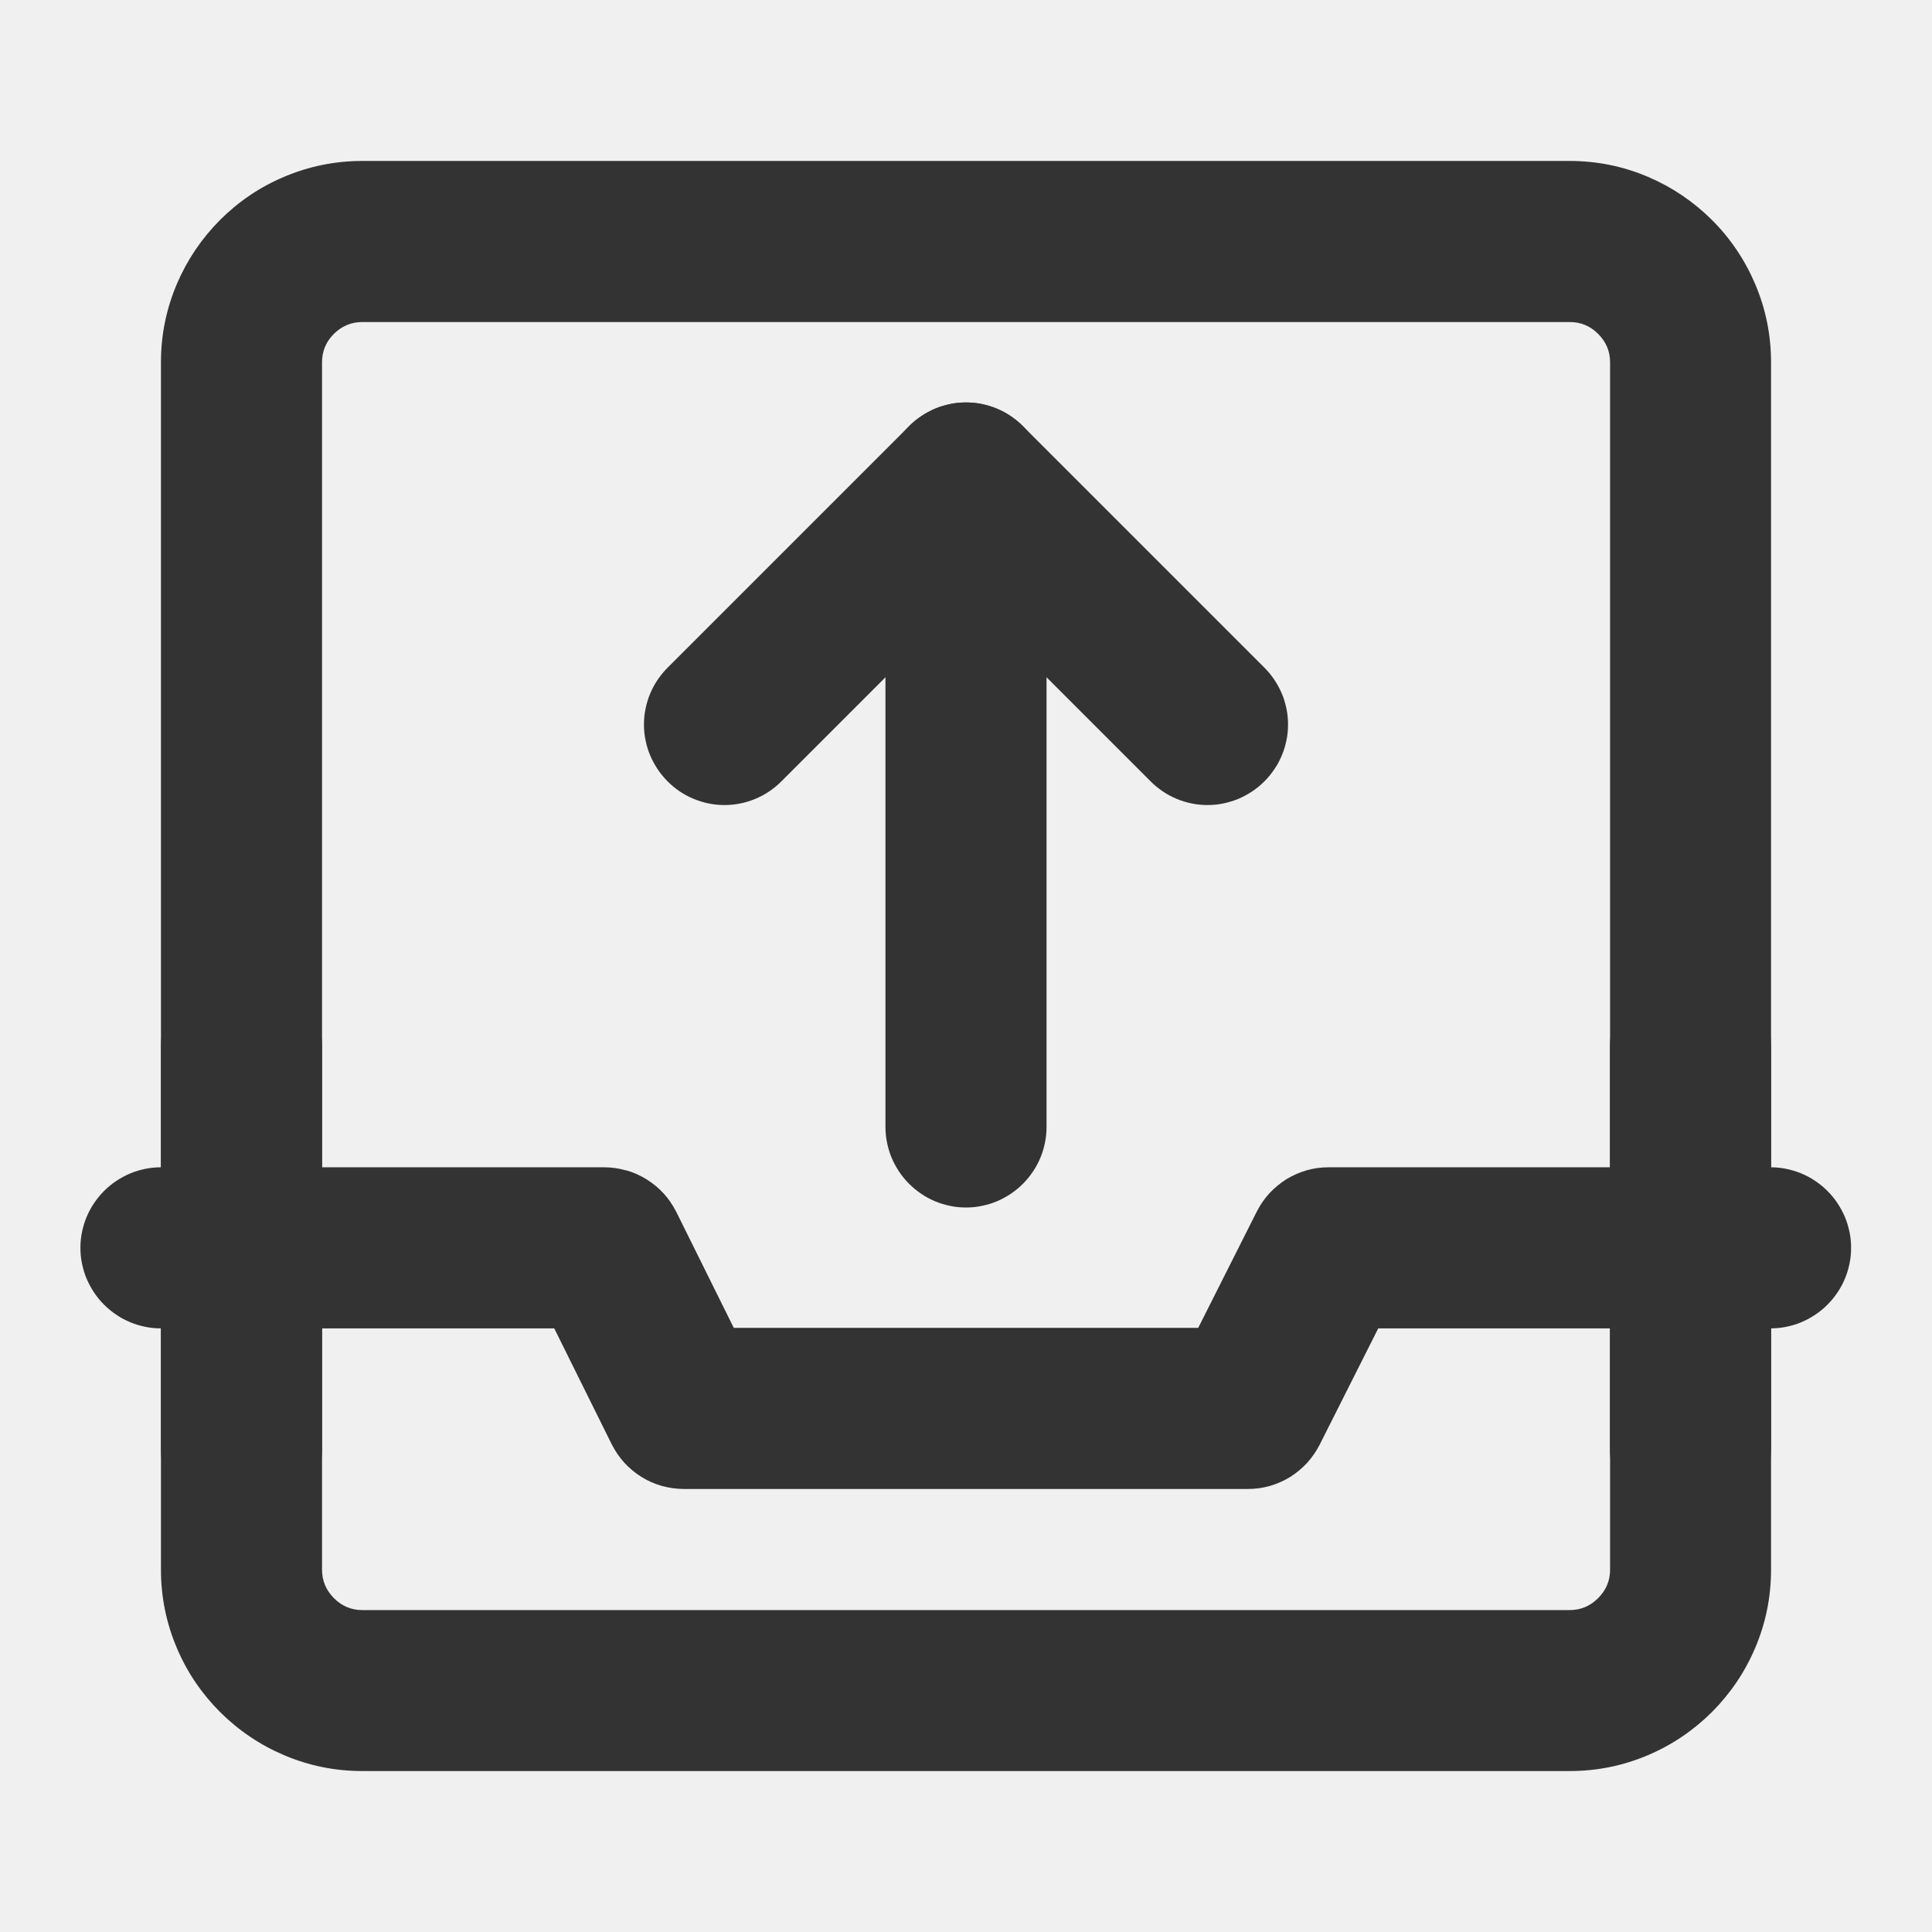
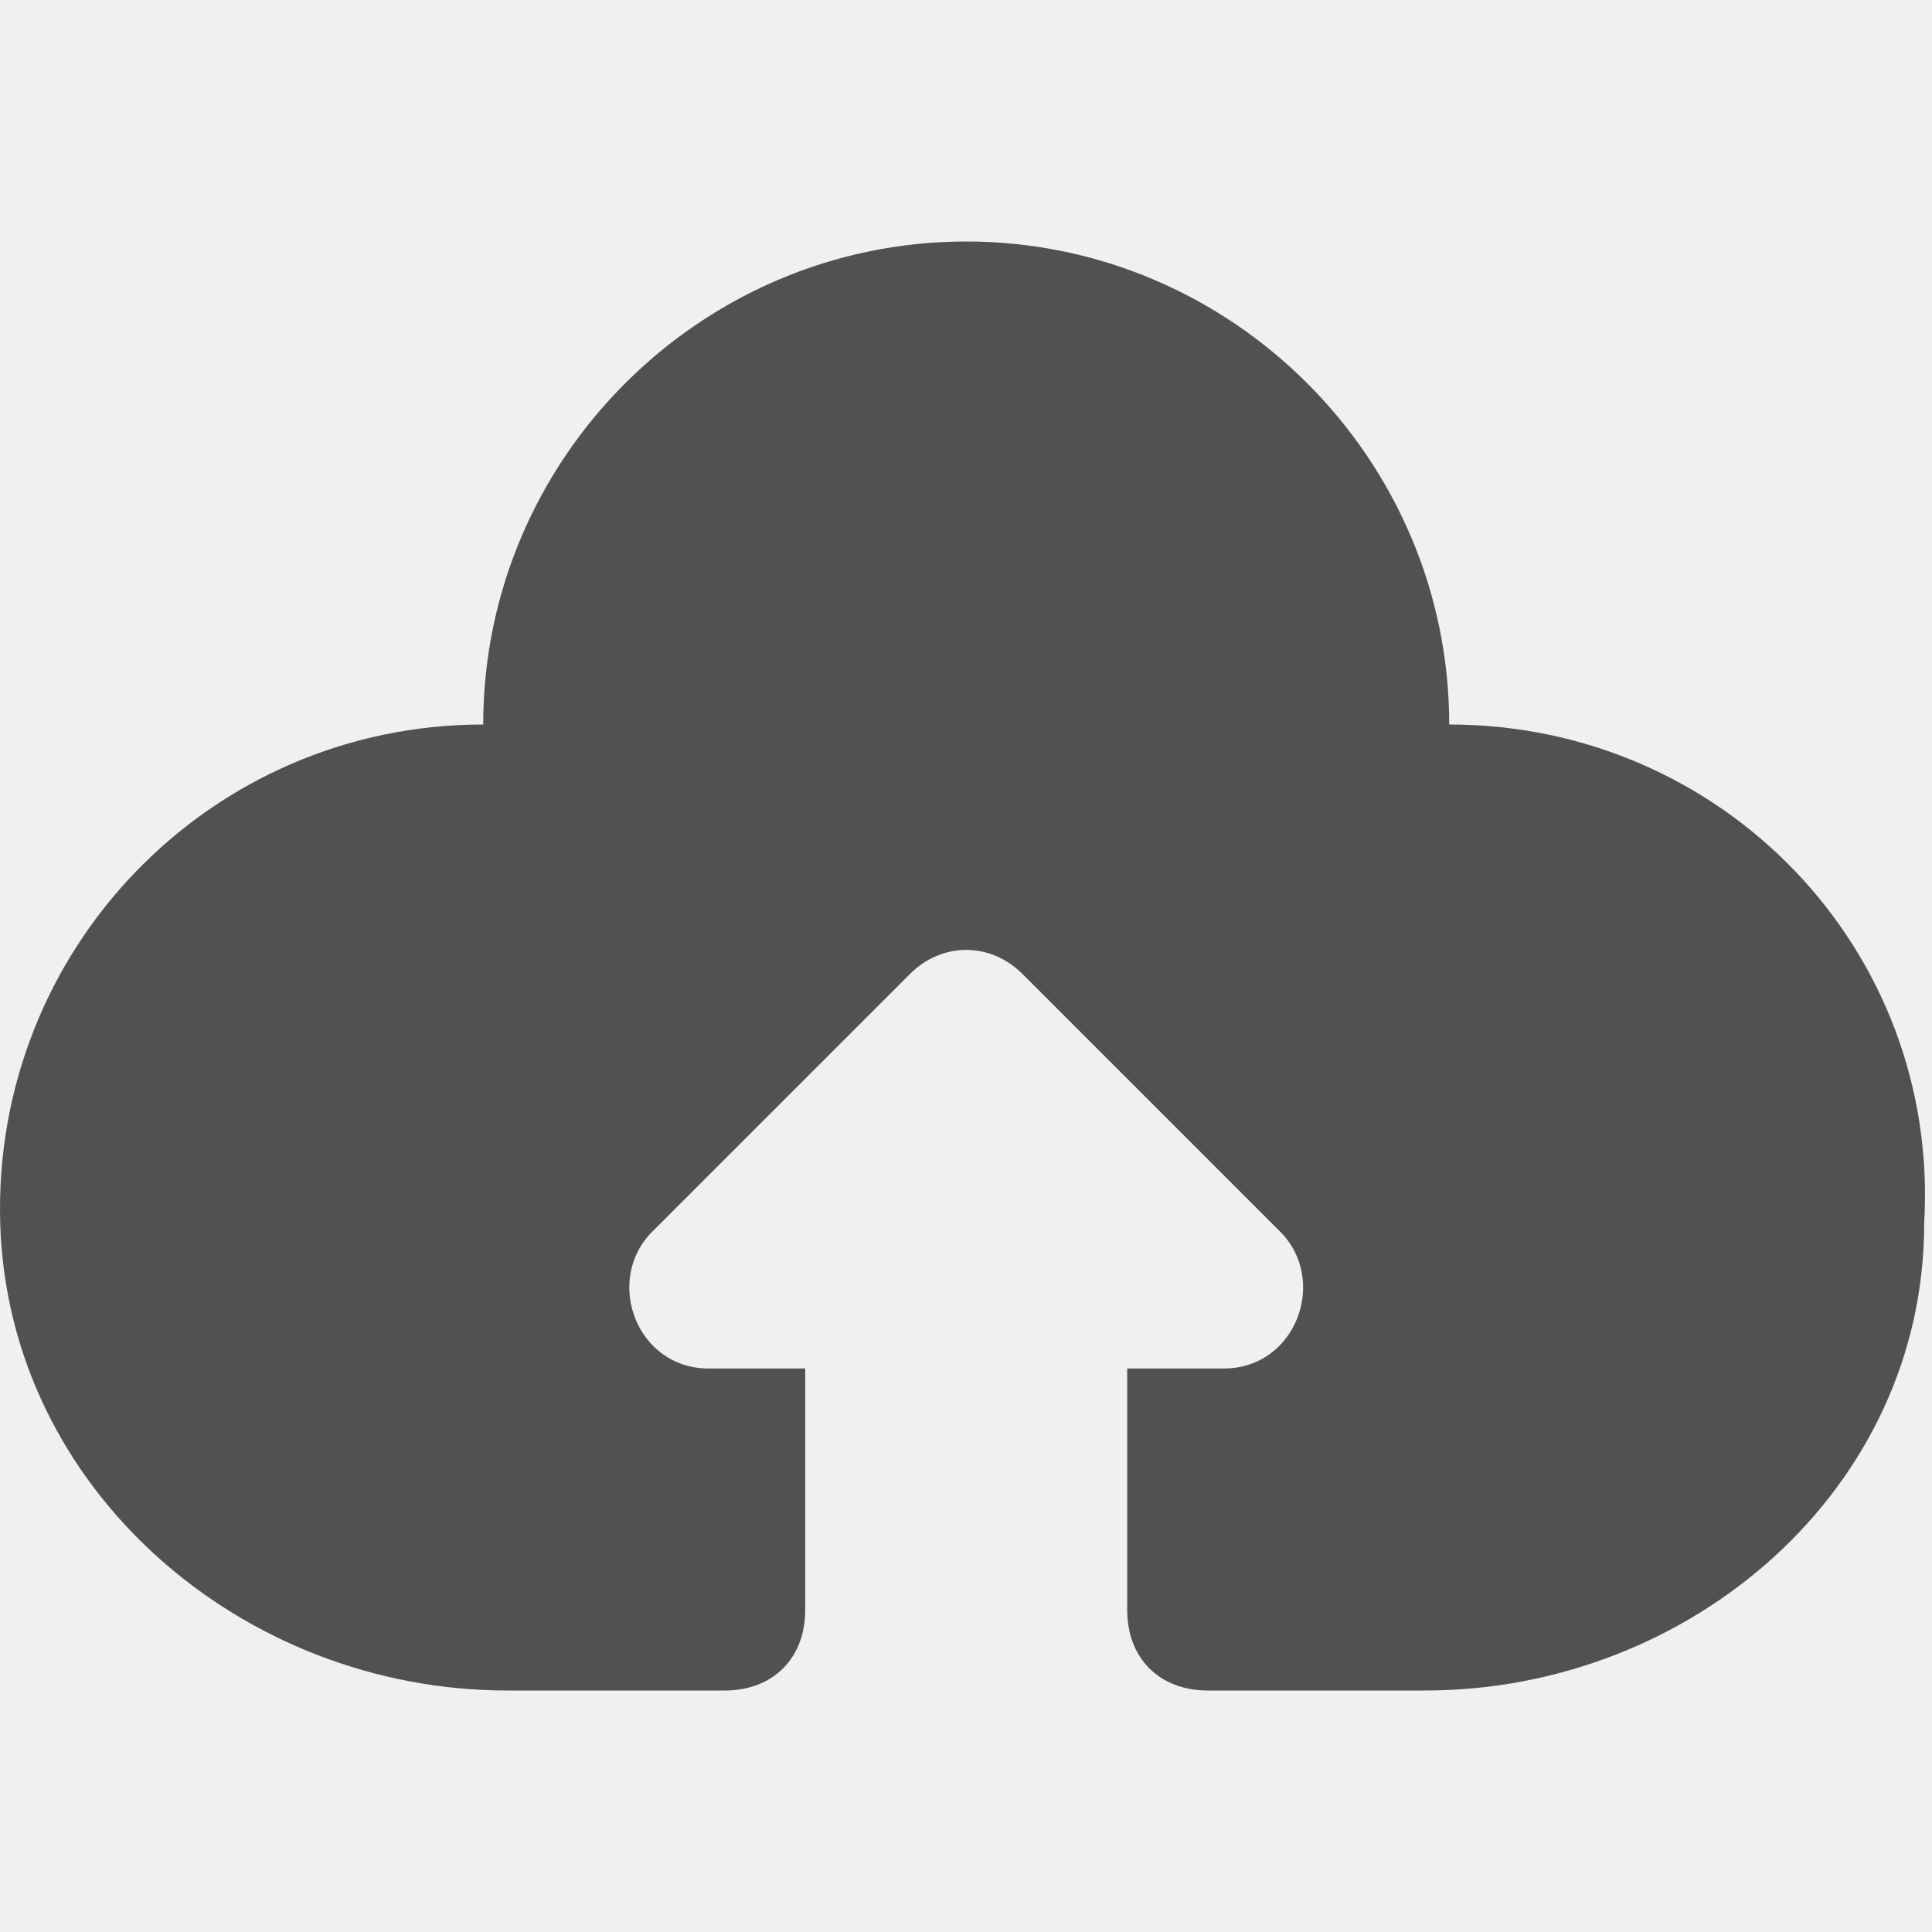
- <svg xmlns="http://www.w3.org/2000/svg" xmlns:xlink="http://www.w3.org/1999/xlink" width="16" height="16" viewBox="0 0 16 16" fill="none">
-   <g opacity="1" transform="translate(0 0)  rotate(0)">
-     <mask id="bg-mask-0" fill="white">
-       <use xlink:href="#path_0" />
-     </mask>
-     <g mask="url(#bg-mask-0)">
-       <path id="路径 1" style="fill:#333333; opacity:1;" d="M1.822,14.178c-0.153,-0.154 -0.273,-0.33 -0.357,-0.529c-0.088,-0.207 -0.132,-0.423 -0.132,-0.649v-10c0,-0.226 0.044,-0.442 0.132,-0.649c0.085,-0.199 0.204,-0.375 0.357,-0.529c0.153,-0.153 0.33,-0.273 0.529,-0.357c0.207,-0.088 0.423,-0.132 0.649,-0.132h10c0.226,0 0.442,0.044 0.649,0.132c0.199,0.085 0.375,0.204 0.529,0.357c0.153,0.153 0.272,0.33 0.357,0.529c0.088,0.207 0.132,0.423 0.132,0.649v10c0,0.226 -0.044,0.442 -0.132,0.649c-0.085,0.199 -0.204,0.375 -0.357,0.529c-0.154,0.153 -0.33,0.272 -0.529,0.357c-0.207,0.088 -0.423,0.132 -0.649,0.132h-10c-0.226,0 -0.442,-0.044 -0.649,-0.132c-0.199,-0.085 -0.375,-0.204 -0.529,-0.357zM13.235,13.235c0.066,-0.066 0.099,-0.144 0.099,-0.235v-10c0,-0.091 -0.033,-0.169 -0.099,-0.235c-0.066,-0.066 -0.144,-0.098 -0.235,-0.098h-10c-0.091,0 -0.169,0.033 -0.235,0.098c-0.066,0.066 -0.098,0.144 -0.098,0.235v10c0,0.091 0.033,0.169 0.098,0.235c0.066,0.066 0.144,0.099 0.235,0.099h10c0.091,0 0.169,-0.033 0.235,-0.099z" />
-       <path id="路径 2" style="fill:#333333; opacity:1;" d="M5.186,9.692c0.06,0.017 0.116,0.042 0.169,0.075c0.053,0.033 0.1,0.072 0.142,0.118c0.042,0.046 0.076,0.097 0.104,0.152l0.476,0.96h3.846l0.485,-0.963c0.028,-0.055 0.062,-0.105 0.104,-0.151c0.042,-0.045 0.089,-0.084 0.141,-0.117c0.053,-0.032 0.109,-0.057 0.168,-0.074c0.059,-0.017 0.12,-0.025 0.182,-0.025h3.66c0.044,0 0.087,0.004 0.13,0.013c0.043,0.009 0.085,0.021 0.125,0.038c0.04,0.017 0.079,0.037 0.115,0.062c0.036,0.024 0.07,0.052 0.101,0.083c0.031,0.031 0.059,0.065 0.083,0.101c0.024,0.036 0.045,0.075 0.062,0.115c0.017,0.04 0.029,0.082 0.038,0.125c0.009,0.043 0.013,0.086 0.013,0.13c0,0.044 -0.004,0.087 -0.013,0.13c-0.009,0.043 -0.021,0.085 -0.038,0.125c-0.017,0.04 -0.037,0.079 -0.062,0.115c-0.024,0.036 -0.052,0.07 -0.083,0.101c-0.031,0.031 -0.065,0.059 -0.101,0.083c-0.036,0.024 -0.075,0.045 -0.115,0.062c-0.04,0.017 -0.082,0.029 -0.125,0.038c-0.043,0.009 -0.086,0.013 -0.13,0.013h-3.249l-0.485,0.963c-0.028,0.055 -0.063,0.105 -0.104,0.151c-0.042,0.045 -0.089,0.084 -0.141,0.117c-0.053,0.032 -0.108,0.057 -0.168,0.074c-0.059,0.017 -0.12,0.025 -0.182,0.025h-4.67c-0.062,0 -0.123,-0.009 -0.183,-0.025c-0.06,-0.017 -0.116,-0.042 -0.169,-0.075c-0.053,-0.033 -0.1,-0.072 -0.142,-0.118c-0.042,-0.046 -0.076,-0.097 -0.104,-0.152l-0.476,-0.96h-3.257c-0.044,0 -0.087,-0.004 -0.13,-0.013c-0.043,-0.009 -0.085,-0.021 -0.125,-0.038c-0.04,-0.017 -0.079,-0.037 -0.115,-0.062c-0.036,-0.024 -0.07,-0.052 -0.101,-0.083c-0.031,-0.031 -0.059,-0.065 -0.083,-0.101c-0.024,-0.036 -0.045,-0.075 -0.062,-0.115c-0.017,-0.04 -0.029,-0.082 -0.038,-0.125c-0.009,-0.043 -0.013,-0.086 -0.013,-0.13c0,-0.044 0.004,-0.087 0.013,-0.13c0.009,-0.043 0.021,-0.085 0.038,-0.125c0.017,-0.04 0.037,-0.079 0.062,-0.115c0.024,-0.036 0.052,-0.07 0.083,-0.101c0.031,-0.031 0.065,-0.059 0.101,-0.083c0.036,-0.024 0.075,-0.045 0.115,-0.062c0.04,-0.017 0.082,-0.029 0.125,-0.038c0.043,-0.009 0.086,-0.013 0.13,-0.013h3.67c0.062,0 0.123,0.009 0.183,0.026z" />
-       <path id="路径 3" style="fill:#333333; opacity:1;" d="M13.333,12v-3.333c0,-0.044 0.004,-0.087 0.013,-0.13c0.009,-0.043 0.021,-0.085 0.038,-0.125c0.017,-0.04 0.037,-0.079 0.062,-0.115c0.024,-0.036 0.052,-0.07 0.083,-0.101c0.031,-0.031 0.065,-0.059 0.101,-0.083c0.036,-0.024 0.075,-0.045 0.115,-0.062c0.04,-0.017 0.082,-0.029 0.125,-0.038c0.043,-0.009 0.086,-0.013 0.13,-0.013c0.044,0 0.087,0.004 0.13,0.013c0.043,0.009 0.085,0.021 0.125,0.038c0.04,0.017 0.079,0.037 0.115,0.062c0.036,0.024 0.07,0.052 0.101,0.083c0.031,0.031 0.059,0.065 0.083,0.101c0.024,0.036 0.045,0.075 0.062,0.115c0.017,0.04 0.029,0.082 0.038,0.125c0.009,0.043 0.013,0.086 0.013,0.13v3.333c0,0.044 -0.004,0.087 -0.013,0.13c-0.009,0.043 -0.021,0.085 -0.038,0.125c-0.017,0.04 -0.037,0.079 -0.062,0.115c-0.024,0.036 -0.052,0.07 -0.083,0.101c-0.031,0.031 -0.065,0.059 -0.101,0.083c-0.036,0.024 -0.075,0.045 -0.115,0.062c-0.04,0.017 -0.082,0.029 -0.125,0.038c-0.043,0.009 -0.086,0.013 -0.13,0.013c-0.044,0 -0.087,-0.004 -0.13,-0.013c-0.043,-0.009 -0.085,-0.021 -0.125,-0.038c-0.04,-0.017 -0.079,-0.037 -0.115,-0.062c-0.036,-0.024 -0.07,-0.052 -0.101,-0.083c-0.031,-0.031 -0.059,-0.065 -0.083,-0.101c-0.024,-0.036 -0.045,-0.075 -0.062,-0.115c-0.017,-0.04 -0.029,-0.082 -0.038,-0.125c-0.009,-0.043 -0.013,-0.086 -0.013,-0.13z" />
-       <path id="路径 4" style="fill:#333333; opacity:1;" d="M7.63,3.446c0.036,-0.024 0.075,-0.045 0.115,-0.062c0.04,-0.017 0.082,-0.029 0.125,-0.038c0.043,-0.009 0.086,-0.013 0.13,-0.013c0.044,0 0.087,0.004 0.13,0.013c0.043,0.009 0.085,0.021 0.125,0.038c0.04,0.017 0.079,0.037 0.115,0.062c0.036,0.024 0.07,0.052 0.101,0.083l2,2c0.031,0.031 0.059,0.065 0.083,0.101c0.024,0.036 0.045,0.075 0.062,0.115c0.017,0.04 0.029,0.082 0.038,0.125c0.009,0.043 0.013,0.086 0.013,0.13c0,0.044 -0.004,0.087 -0.013,0.13c-0.009,0.043 -0.021,0.085 -0.038,0.125c-0.017,0.04 -0.037,0.079 -0.062,0.115c-0.024,0.036 -0.052,0.07 -0.083,0.101c-0.031,0.031 -0.065,0.059 -0.101,0.083c-0.036,0.024 -0.075,0.045 -0.115,0.062c-0.04,0.017 -0.082,0.029 -0.125,0.038c-0.043,0.009 -0.086,0.013 -0.13,0.013c-0.044,0 -0.087,-0.004 -0.13,-0.013c-0.043,-0.009 -0.085,-0.021 -0.125,-0.038c-0.04,-0.017 -0.079,-0.037 -0.115,-0.062c-0.036,-0.024 -0.07,-0.052 -0.101,-0.083l-1.529,-1.529l-1.529,1.529c-0.063,0.063 -0.135,0.111 -0.216,0.145c-0.082,0.034 -0.167,0.051 -0.255,0.051c-0.088,0 -0.173,-0.017 -0.255,-0.051c-0.082,-0.034 -0.154,-0.082 -0.216,-0.145c-0.031,-0.031 -0.059,-0.065 -0.083,-0.101c-0.024,-0.036 -0.045,-0.075 -0.062,-0.115c-0.017,-0.04 -0.029,-0.082 -0.038,-0.125c-0.009,-0.043 -0.013,-0.086 -0.013,-0.13c0,-0.044 0.004,-0.087 0.013,-0.13c0.009,-0.043 0.021,-0.085 0.038,-0.125c0.017,-0.04 0.037,-0.079 0.062,-0.115c0.024,-0.036 0.052,-0.07 0.083,-0.101l2,-2c0.031,-0.031 0.065,-0.059 0.101,-0.083z" />
-       <path id="路径 5" style="fill:#333333; opacity:1;" d="M8.667,4v5.333c0,0.044 -0.004,0.087 -0.013,0.13c-0.009,0.043 -0.021,0.085 -0.038,0.125c-0.017,0.04 -0.037,0.079 -0.062,0.115c-0.024,0.036 -0.052,0.07 -0.083,0.101c-0.031,0.031 -0.065,0.059 -0.101,0.083c-0.036,0.024 -0.075,0.045 -0.115,0.062c-0.04,0.017 -0.082,0.029 -0.125,0.038c-0.043,0.009 -0.086,0.013 -0.13,0.013c-0.044,0 -0.087,-0.004 -0.13,-0.013c-0.043,-0.009 -0.085,-0.021 -0.125,-0.038c-0.04,-0.017 -0.079,-0.037 -0.115,-0.062c-0.036,-0.024 -0.07,-0.052 -0.101,-0.083c-0.031,-0.031 -0.059,-0.065 -0.083,-0.101c-0.024,-0.036 -0.045,-0.075 -0.062,-0.115c-0.017,-0.04 -0.029,-0.082 -0.038,-0.125c-0.009,-0.043 -0.013,-0.086 -0.013,-0.13v-5.333c0,-0.044 0.004,-0.087 0.013,-0.13c0.009,-0.043 0.021,-0.085 0.038,-0.125c0.017,-0.04 0.037,-0.079 0.062,-0.115c0.024,-0.036 0.052,-0.07 0.083,-0.101c0.031,-0.031 0.065,-0.059 0.101,-0.083c0.036,-0.024 0.075,-0.045 0.115,-0.062c0.04,-0.017 0.082,-0.029 0.125,-0.038c0.043,-0.009 0.086,-0.013 0.13,-0.013c0.044,0 0.087,0.004 0.13,0.013c0.043,0.009 0.085,0.021 0.125,0.038c0.04,0.017 0.079,0.037 0.115,0.062c0.036,0.024 0.07,0.052 0.101,0.083c0.031,0.031 0.059,0.065 0.083,0.101c0.024,0.036 0.045,0.075 0.062,0.115c0.017,0.04 0.029,0.082 0.038,0.125c0.009,0.043 0.013,0.086 0.013,0.13z" />
-       <path id="路径 6" style="fill:#333333; opacity:1;" d="M1.333,12v-3.333c0,-0.044 0.004,-0.087 0.013,-0.13c0.009,-0.043 0.021,-0.085 0.038,-0.125c0.017,-0.04 0.037,-0.079 0.062,-0.115c0.024,-0.036 0.052,-0.07 0.083,-0.101c0.031,-0.031 0.065,-0.059 0.101,-0.083c0.036,-0.024 0.075,-0.045 0.115,-0.062c0.04,-0.017 0.082,-0.029 0.125,-0.038c0.043,-0.009 0.086,-0.013 0.13,-0.013c0.044,0 0.087,0.004 0.13,0.013c0.043,0.009 0.085,0.021 0.125,0.038c0.04,0.017 0.079,0.037 0.115,0.062c0.036,0.024 0.07,0.052 0.101,0.083c0.031,0.031 0.059,0.065 0.083,0.101c0.024,0.036 0.045,0.075 0.062,0.115c0.017,0.04 0.029,0.082 0.038,0.125c0.009,0.043 0.013,0.086 0.013,0.13v3.333c0,0.044 -0.004,0.087 -0.013,0.13c-0.009,0.043 -0.021,0.085 -0.038,0.125c-0.017,0.04 -0.037,0.079 -0.062,0.115c-0.024,0.036 -0.052,0.07 -0.083,0.101c-0.031,0.031 -0.065,0.059 -0.101,0.083c-0.036,0.024 -0.075,0.045 -0.115,0.062c-0.04,0.017 -0.082,0.029 -0.125,0.038c-0.043,0.009 -0.086,0.013 -0.13,0.013c-0.044,0 -0.087,-0.004 -0.13,-0.013c-0.043,-0.009 -0.085,-0.021 -0.125,-0.038c-0.04,-0.017 -0.079,-0.037 -0.115,-0.062c-0.036,-0.024 -0.07,-0.052 -0.101,-0.083c-0.031,-0.031 -0.059,-0.065 -0.083,-0.101c-0.024,-0.036 -0.045,-0.075 -0.062,-0.115c-0.017,-0.04 -0.029,-0.082 -0.038,-0.125c-0.009,-0.043 -0.013,-0.086 -0.013,-0.13z" />
-     </g>
-   </g>
-   <defs>
-     <rect id="path_0" x="0" y="0" width="16" height="16" />
-   </defs>
+ <svg xmlns="http://www.w3.org/2000/svg" t="1690857322372" class="icon" viewBox="0 0 1024 1024" version="1.1" p-id="4125" width="16" height="16">
+   <path d="M768.115 384c0-140.8-115.2-256-256-256S256.115 243.2 256.115 384c-145.067 0-260.267 119.467-256 264.533 4.267 140.8 128 247.467 268.8 247.467H384.115c25.6 0 42.667-17.067 42.667-42.667v-128H375.581c-38.4 0-55.467-46.933-29.867-72.533l136.533-136.533c17.067-17.067 42.667-17.067 59.733 0l136.533 136.533c25.6 25.6 8.533 72.533-29.867 72.533H597.448v128c0 25.6 17.067 42.667 42.667 42.667h115.2c140.8 0 264.533-106.667 264.533-247.467 8.533-145.067-106.667-264.533-251.733-264.533z" p-id="4126" fill="#515151" />
</svg>
